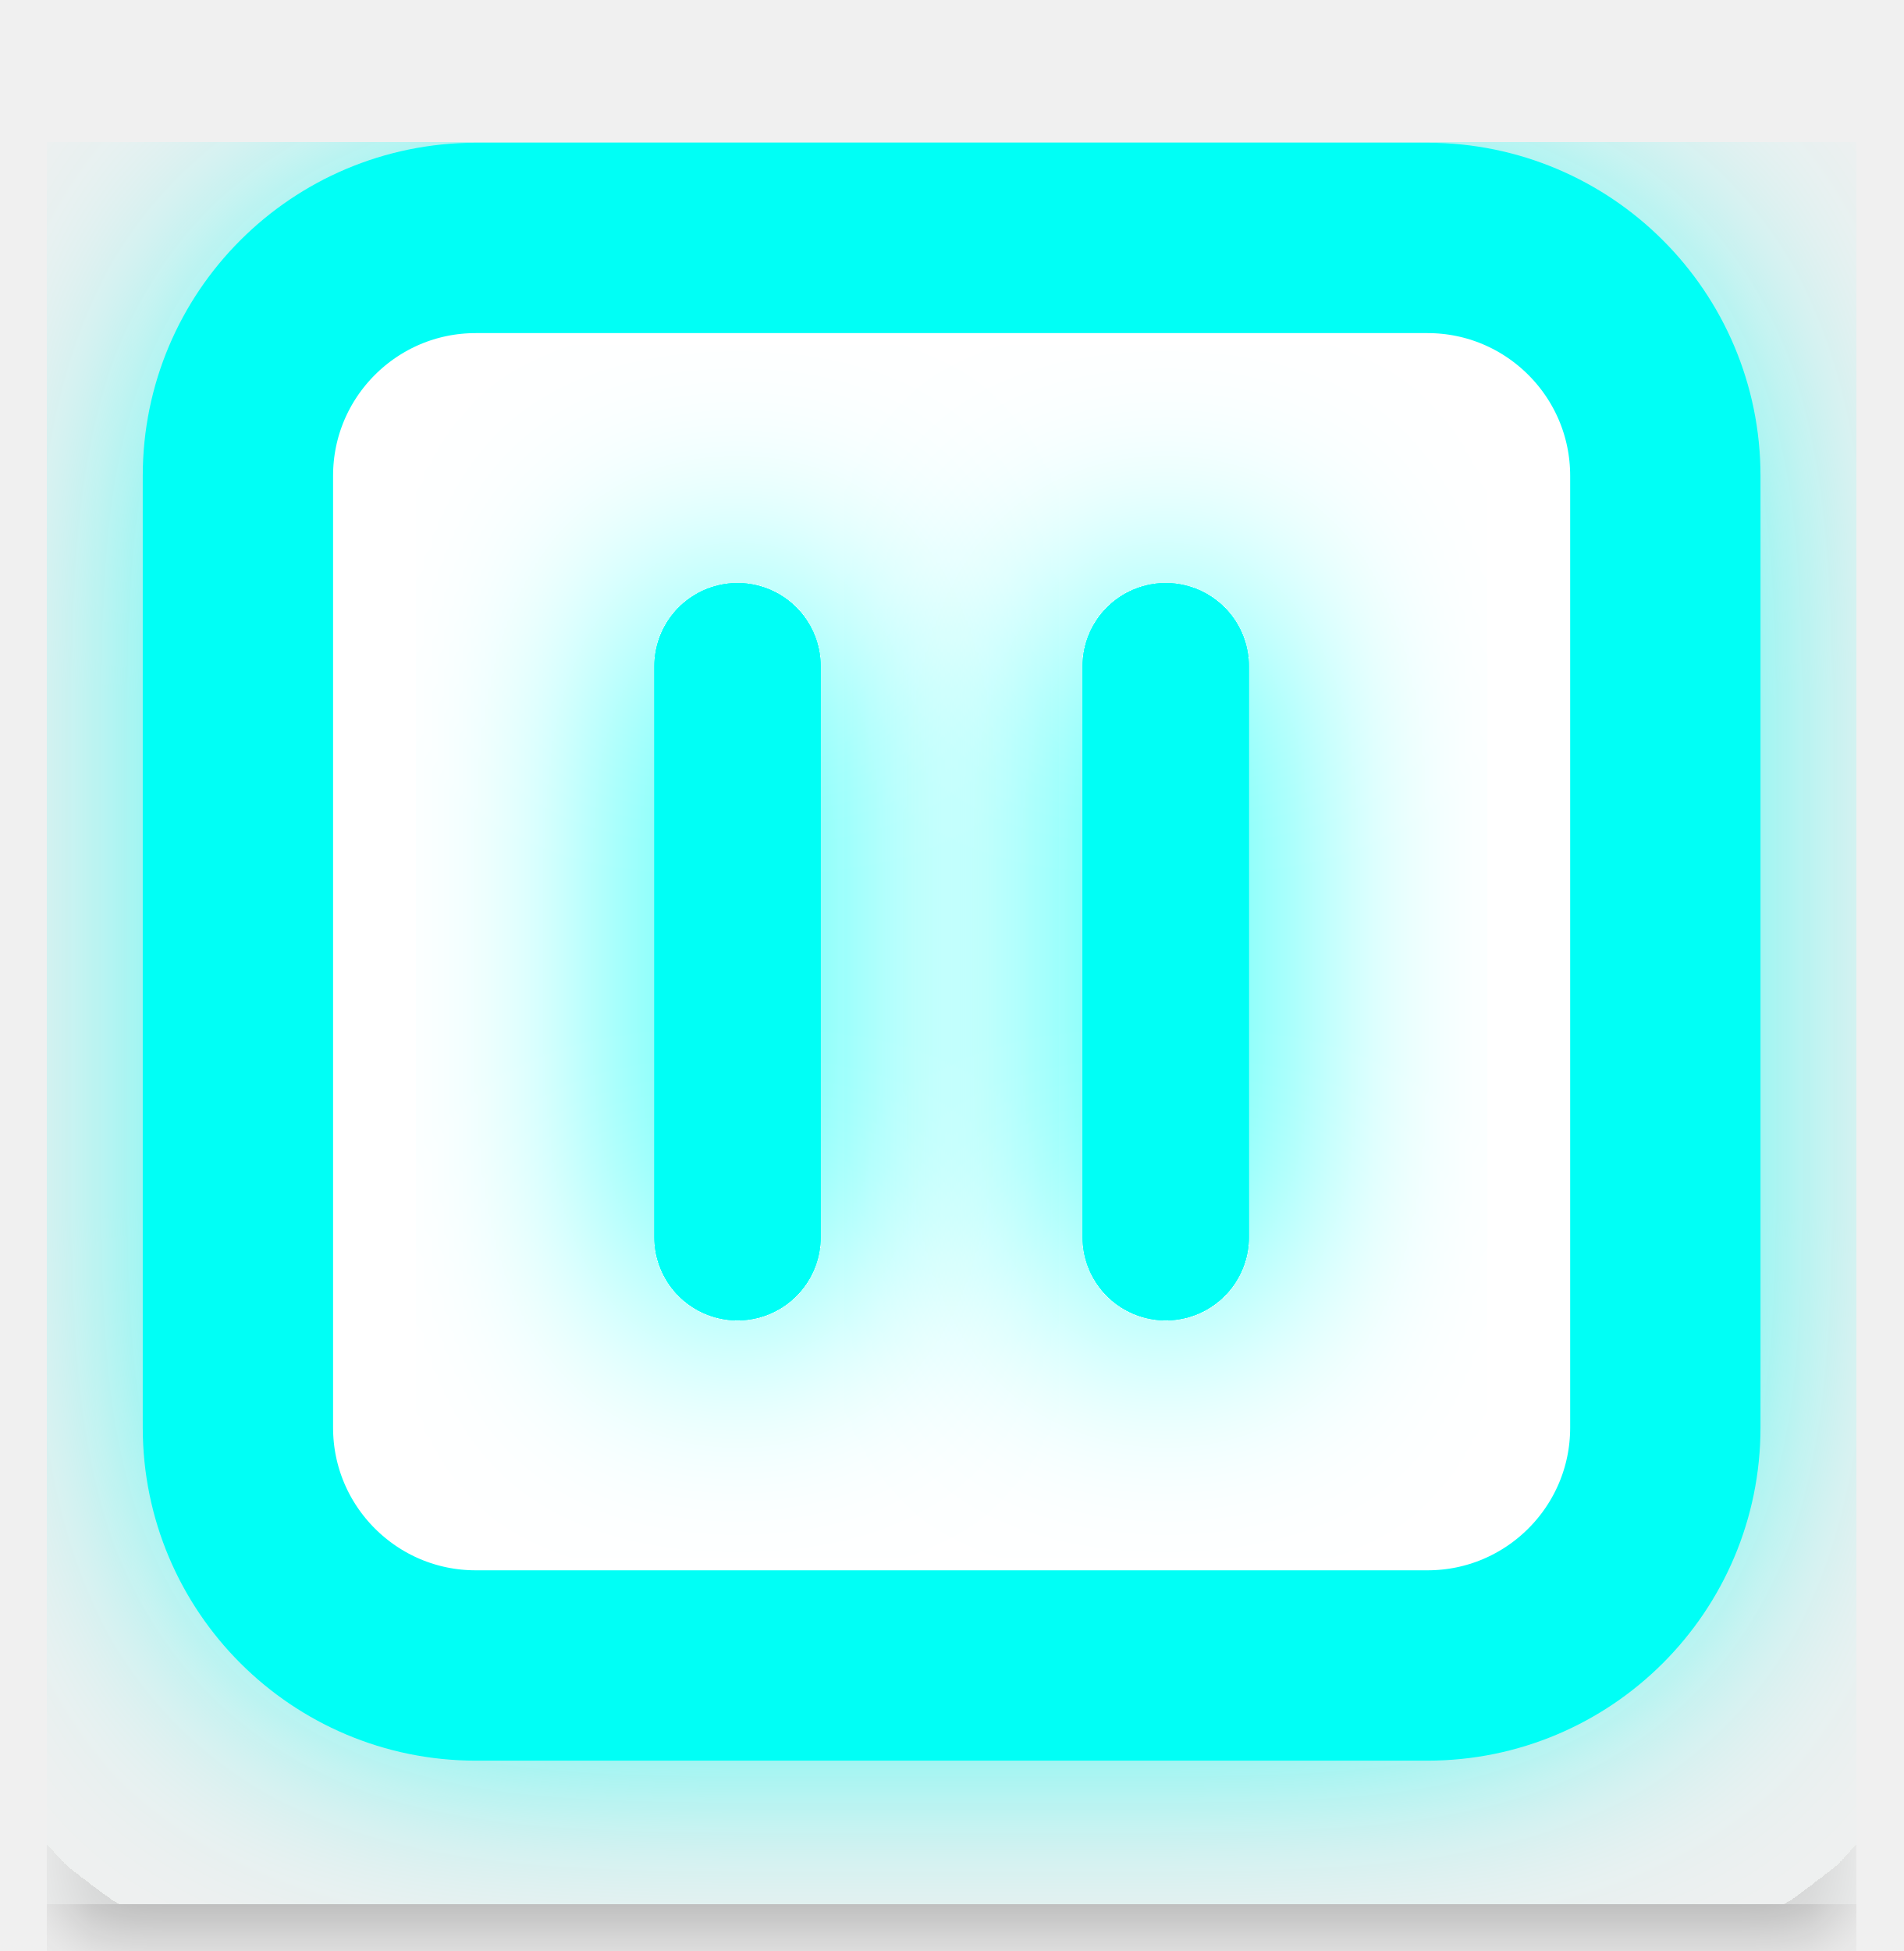
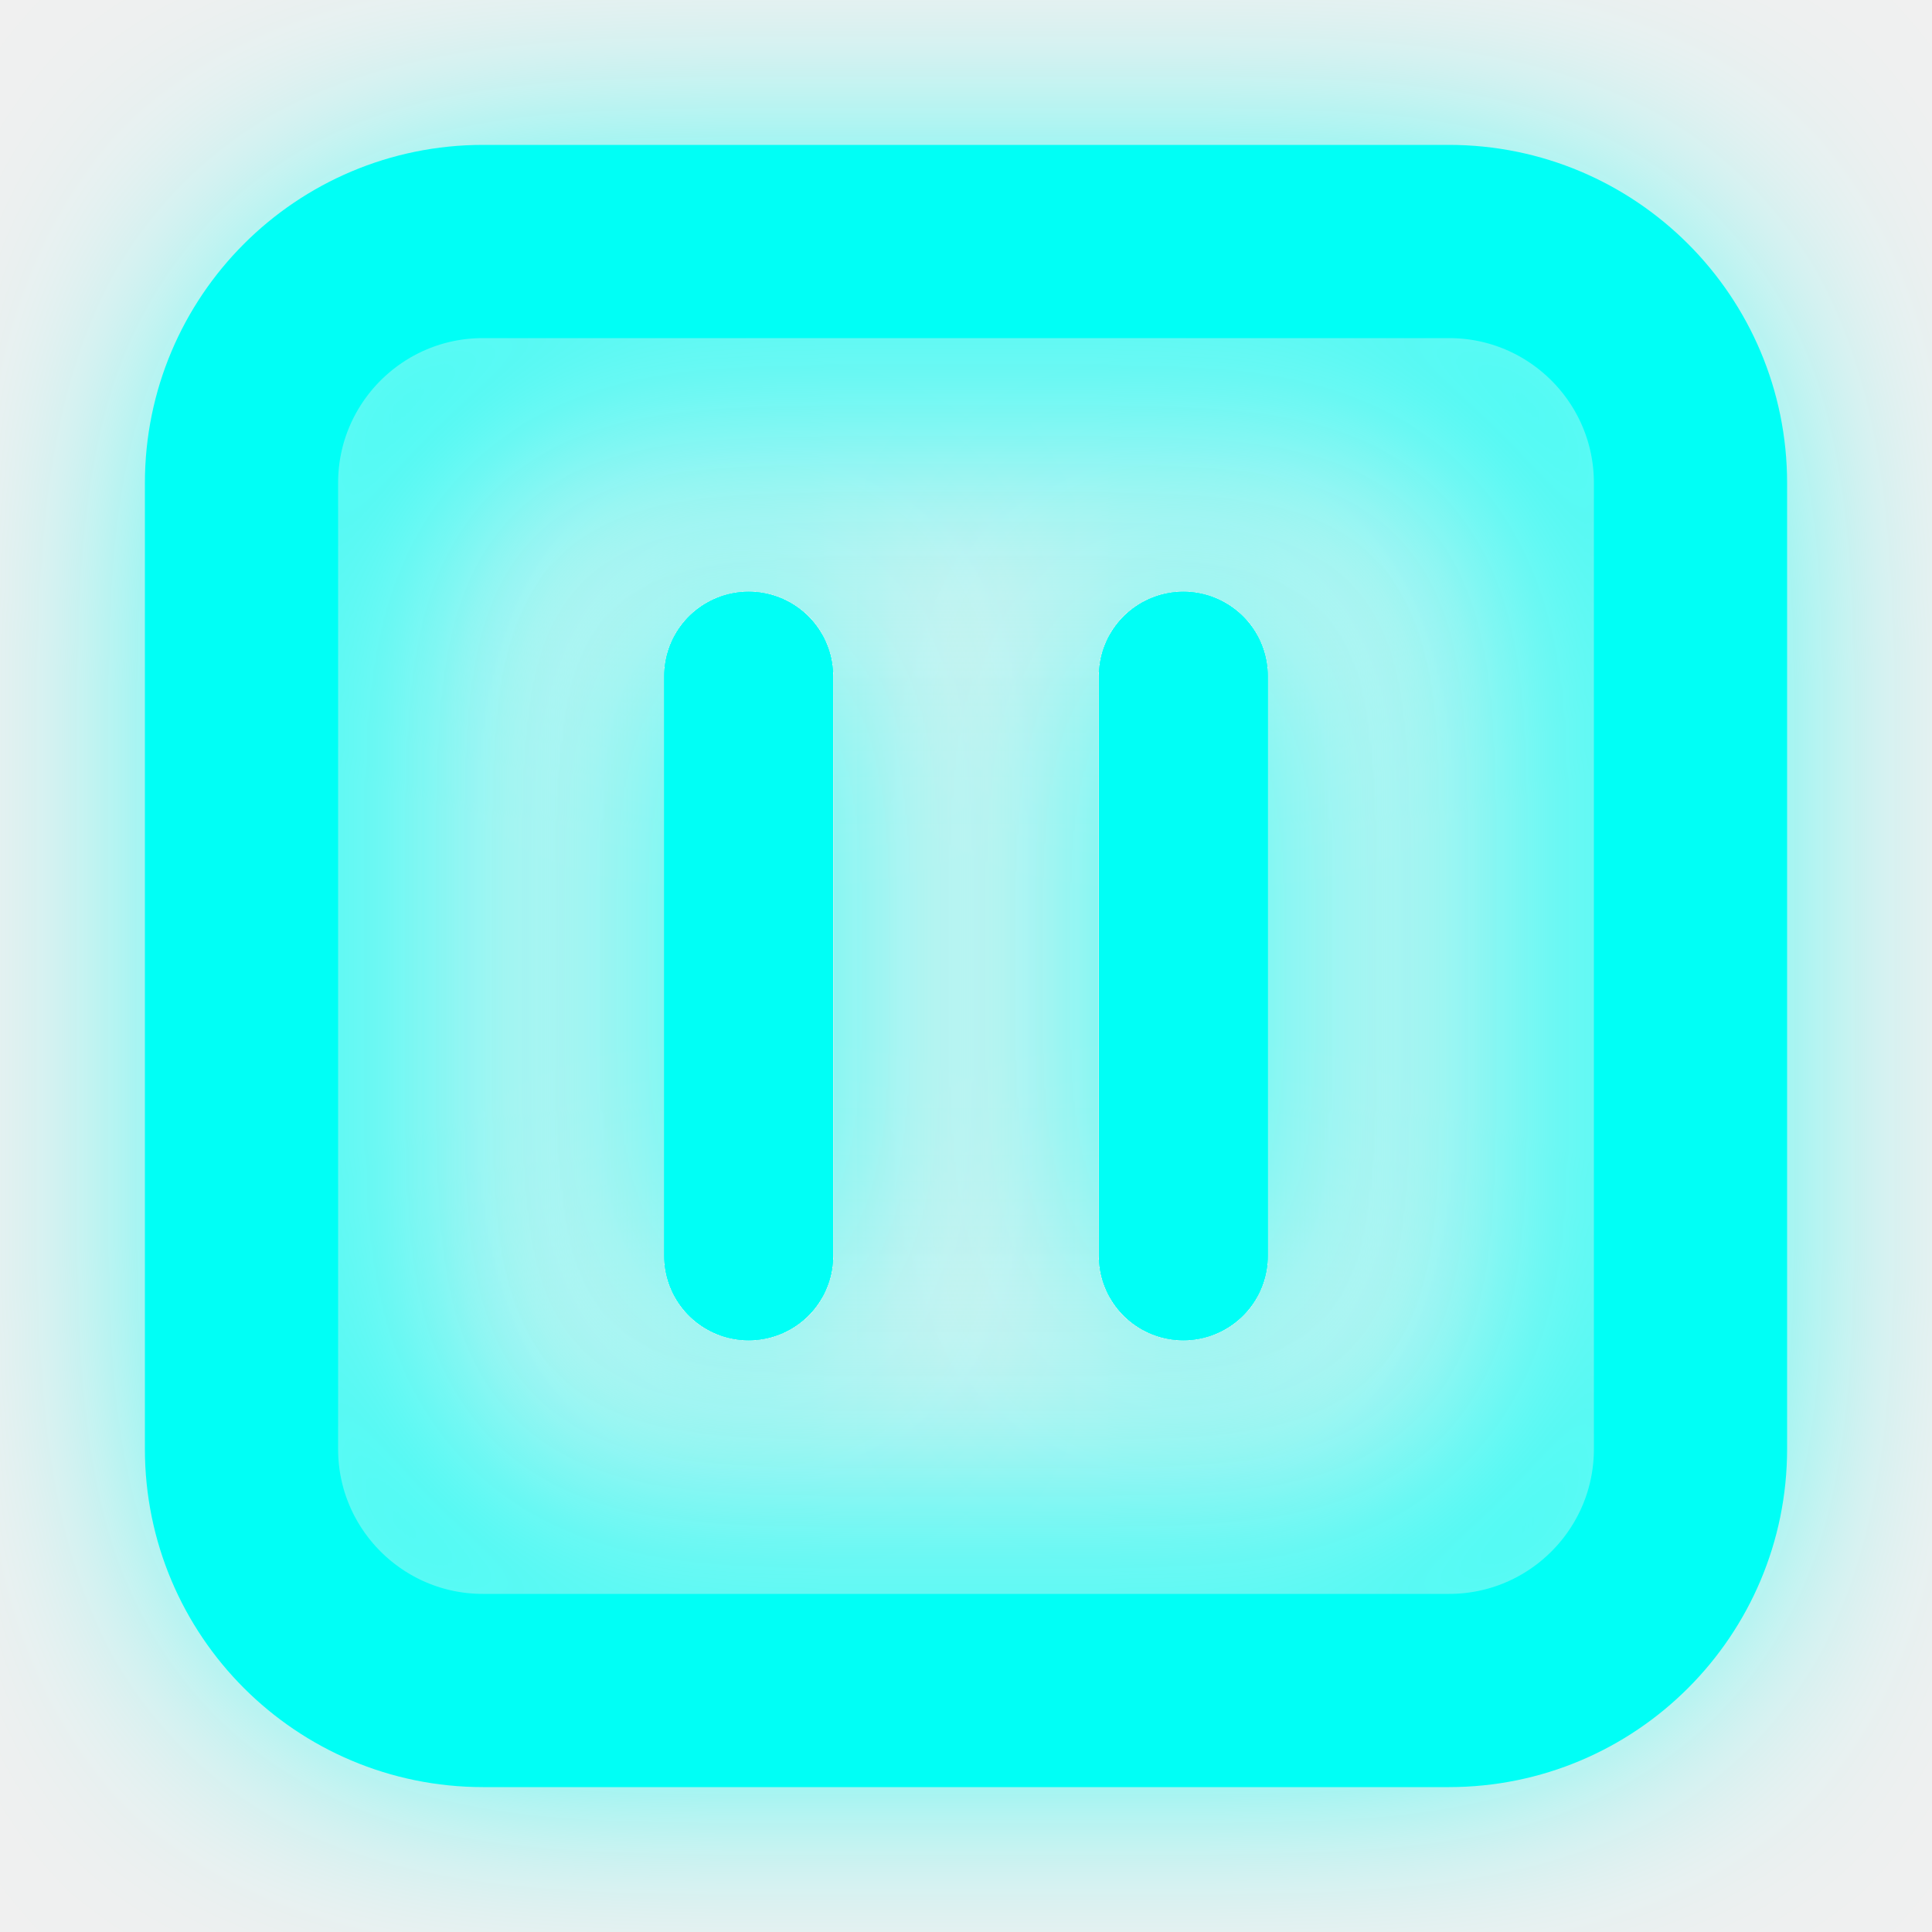
- <svg xmlns="http://www.w3.org/2000/svg" width="80" height="82" viewBox="0 0 80 82" fill="none">
-   <g filter="url(#filter0_d_191_568)">
-     <g filter="url(#filter1_df_191_568)">
-       <rect x="10" y="10" width="60" height="60" rx="10" fill="white" />
-       <rect x="13" y="13" width="54" height="54" rx="7" stroke="#00FFF6" stroke-width="6" />
-     </g>
-     <rect x="10" y="10" width="60" height="60" rx="10" fill="white" stroke="#00FFF6" stroke-width="8" />
-     <g filter="url(#filter2_d_191_568)">
-       <path d="M49 28L49 52" stroke="#00FFF6" stroke-width="7" stroke-linecap="round" />
-     </g>
+ <svg xmlns="http://www.w3.org/2000/svg" width="80" height="80" viewBox="0 0 80 80" fill="none">
+   <g filter="url(#filter0_df_191_568)">
+     <rect x="13" y="13" width="54" height="54" rx="7" stroke="#00FFF6" stroke-width="6" shape-rendering="crispEdges" />
+   </g>
+   <rect x="10" y="10" width="60" height="60" rx="10" stroke="#00FFF6" stroke-width="8" />
+   <g filter="url(#filter1_d_191_568)">
    <path d="M49 28L49 52" stroke="#00FFF6" stroke-width="7" stroke-linecap="round" />
-     <g filter="url(#filter3_d_191_568)">
-       <path d="M31 28L31 52" stroke="#00FFF6" stroke-width="7" stroke-linecap="round" />
-     </g>
+   </g>
+   <path d="M49 28L49 52" stroke="#00FFF6" stroke-width="7" stroke-linecap="round" />
+   <g filter="url(#filter2_d_191_568)">
    <path d="M31 28L31 52" stroke="#00FFF6" stroke-width="7" stroke-linecap="round" />
  </g>
+   <path d="M31 28L31 52" stroke="#00FFF6" stroke-width="7" stroke-linecap="round" />
  <defs>
-     <filter id="filter0_d_191_568" x="2" y="6" width="76" height="76" filterUnits="userSpaceOnUse" color-interpolation-filters="sRGB">
-       <feFlood flood-opacity="0" result="BackgroundImageFix" />
-       <feColorMatrix in="SourceAlpha" type="matrix" values="0 0 0 0 0 0 0 0 0 0 0 0 0 0 0 0 0 0 127 0" result="hardAlpha" />
-       <feOffset dy="4" />
-       <feGaussianBlur stdDeviation="2" />
-       <feComposite in2="hardAlpha" operator="out" />
-       <feColorMatrix type="matrix" values="0 0 0 0 0 0 0 0 0 0 0 0 0 0 0 0 0 0 0.25 0" />
-       <feBlend mode="normal" in2="BackgroundImageFix" result="effect1_dropShadow_191_568" />
-       <feBlend mode="normal" in="SourceGraphic" in2="effect1_dropShadow_191_568" result="shape" />
-     </filter>
-     <filter id="filter1_df_191_568" x="0" y="0" width="80" height="80" filterUnits="userSpaceOnUse" color-interpolation-filters="sRGB">
+     <filter id="filter0_df_191_568" x="0" y="0" width="80" height="80" filterUnits="userSpaceOnUse" color-interpolation-filters="sRGB">
      <feFlood flood-opacity="0" result="BackgroundImageFix" />
      <feColorMatrix in="SourceAlpha" type="matrix" values="0 0 0 0 0 0 0 0 0 0 0 0 0 0 0 0 0 0 127 0" result="hardAlpha" />
      <feOffset />
      <feGaussianBlur stdDeviation="5" />
      <feComposite in2="hardAlpha" operator="out" />
      <feColorMatrix type="matrix" values="0 0 0 0 0 0 0 0 0 1 0 0 0 0 0.965 0 0 0 1 0" />
      <feBlend mode="normal" in2="BackgroundImageFix" result="effect1_dropShadow_191_568" />
      <feBlend mode="normal" in="SourceGraphic" in2="effect1_dropShadow_191_568" result="shape" />
      <feGaussianBlur stdDeviation="5" result="effect2_foregroundBlur_191_568" />
    </filter>
-     <filter id="filter2_d_191_568" x="35.5" y="14.5" width="27" height="51" filterUnits="userSpaceOnUse" color-interpolation-filters="sRGB">
+     <filter id="filter1_d_191_568" x="35.5" y="14.5" width="27" height="51" filterUnits="userSpaceOnUse" color-interpolation-filters="sRGB">
      <feFlood flood-opacity="0" result="BackgroundImageFix" />
      <feColorMatrix in="SourceAlpha" type="matrix" values="0 0 0 0 0 0 0 0 0 0 0 0 0 0 0 0 0 0 127 0" result="hardAlpha" />
      <feOffset />
      <feGaussianBlur stdDeviation="5" />
      <feComposite in2="hardAlpha" operator="out" />
      <feColorMatrix type="matrix" values="0 0 0 0 0 0 0 0 0 1 0 0 0 0 0.965 0 0 0 1 0" />
      <feBlend mode="normal" in2="BackgroundImageFix" result="effect1_dropShadow_191_568" />
      <feBlend mode="normal" in="SourceGraphic" in2="effect1_dropShadow_191_568" result="shape" />
    </filter>
-     <filter id="filter3_d_191_568" x="17.5" y="14.5" width="27" height="51" filterUnits="userSpaceOnUse" color-interpolation-filters="sRGB">
+     <filter id="filter2_d_191_568" x="17.5" y="14.5" width="27" height="51" filterUnits="userSpaceOnUse" color-interpolation-filters="sRGB">
      <feFlood flood-opacity="0" result="BackgroundImageFix" />
      <feColorMatrix in="SourceAlpha" type="matrix" values="0 0 0 0 0 0 0 0 0 0 0 0 0 0 0 0 0 0 127 0" result="hardAlpha" />
      <feOffset />
      <feGaussianBlur stdDeviation="5" />
      <feComposite in2="hardAlpha" operator="out" />
      <feColorMatrix type="matrix" values="0 0 0 0 0 0 0 0 0 1 0 0 0 0 0.965 0 0 0 1 0" />
      <feBlend mode="normal" in2="BackgroundImageFix" result="effect1_dropShadow_191_568" />
      <feBlend mode="normal" in="SourceGraphic" in2="effect1_dropShadow_191_568" result="shape" />
    </filter>
  </defs>
</svg>
